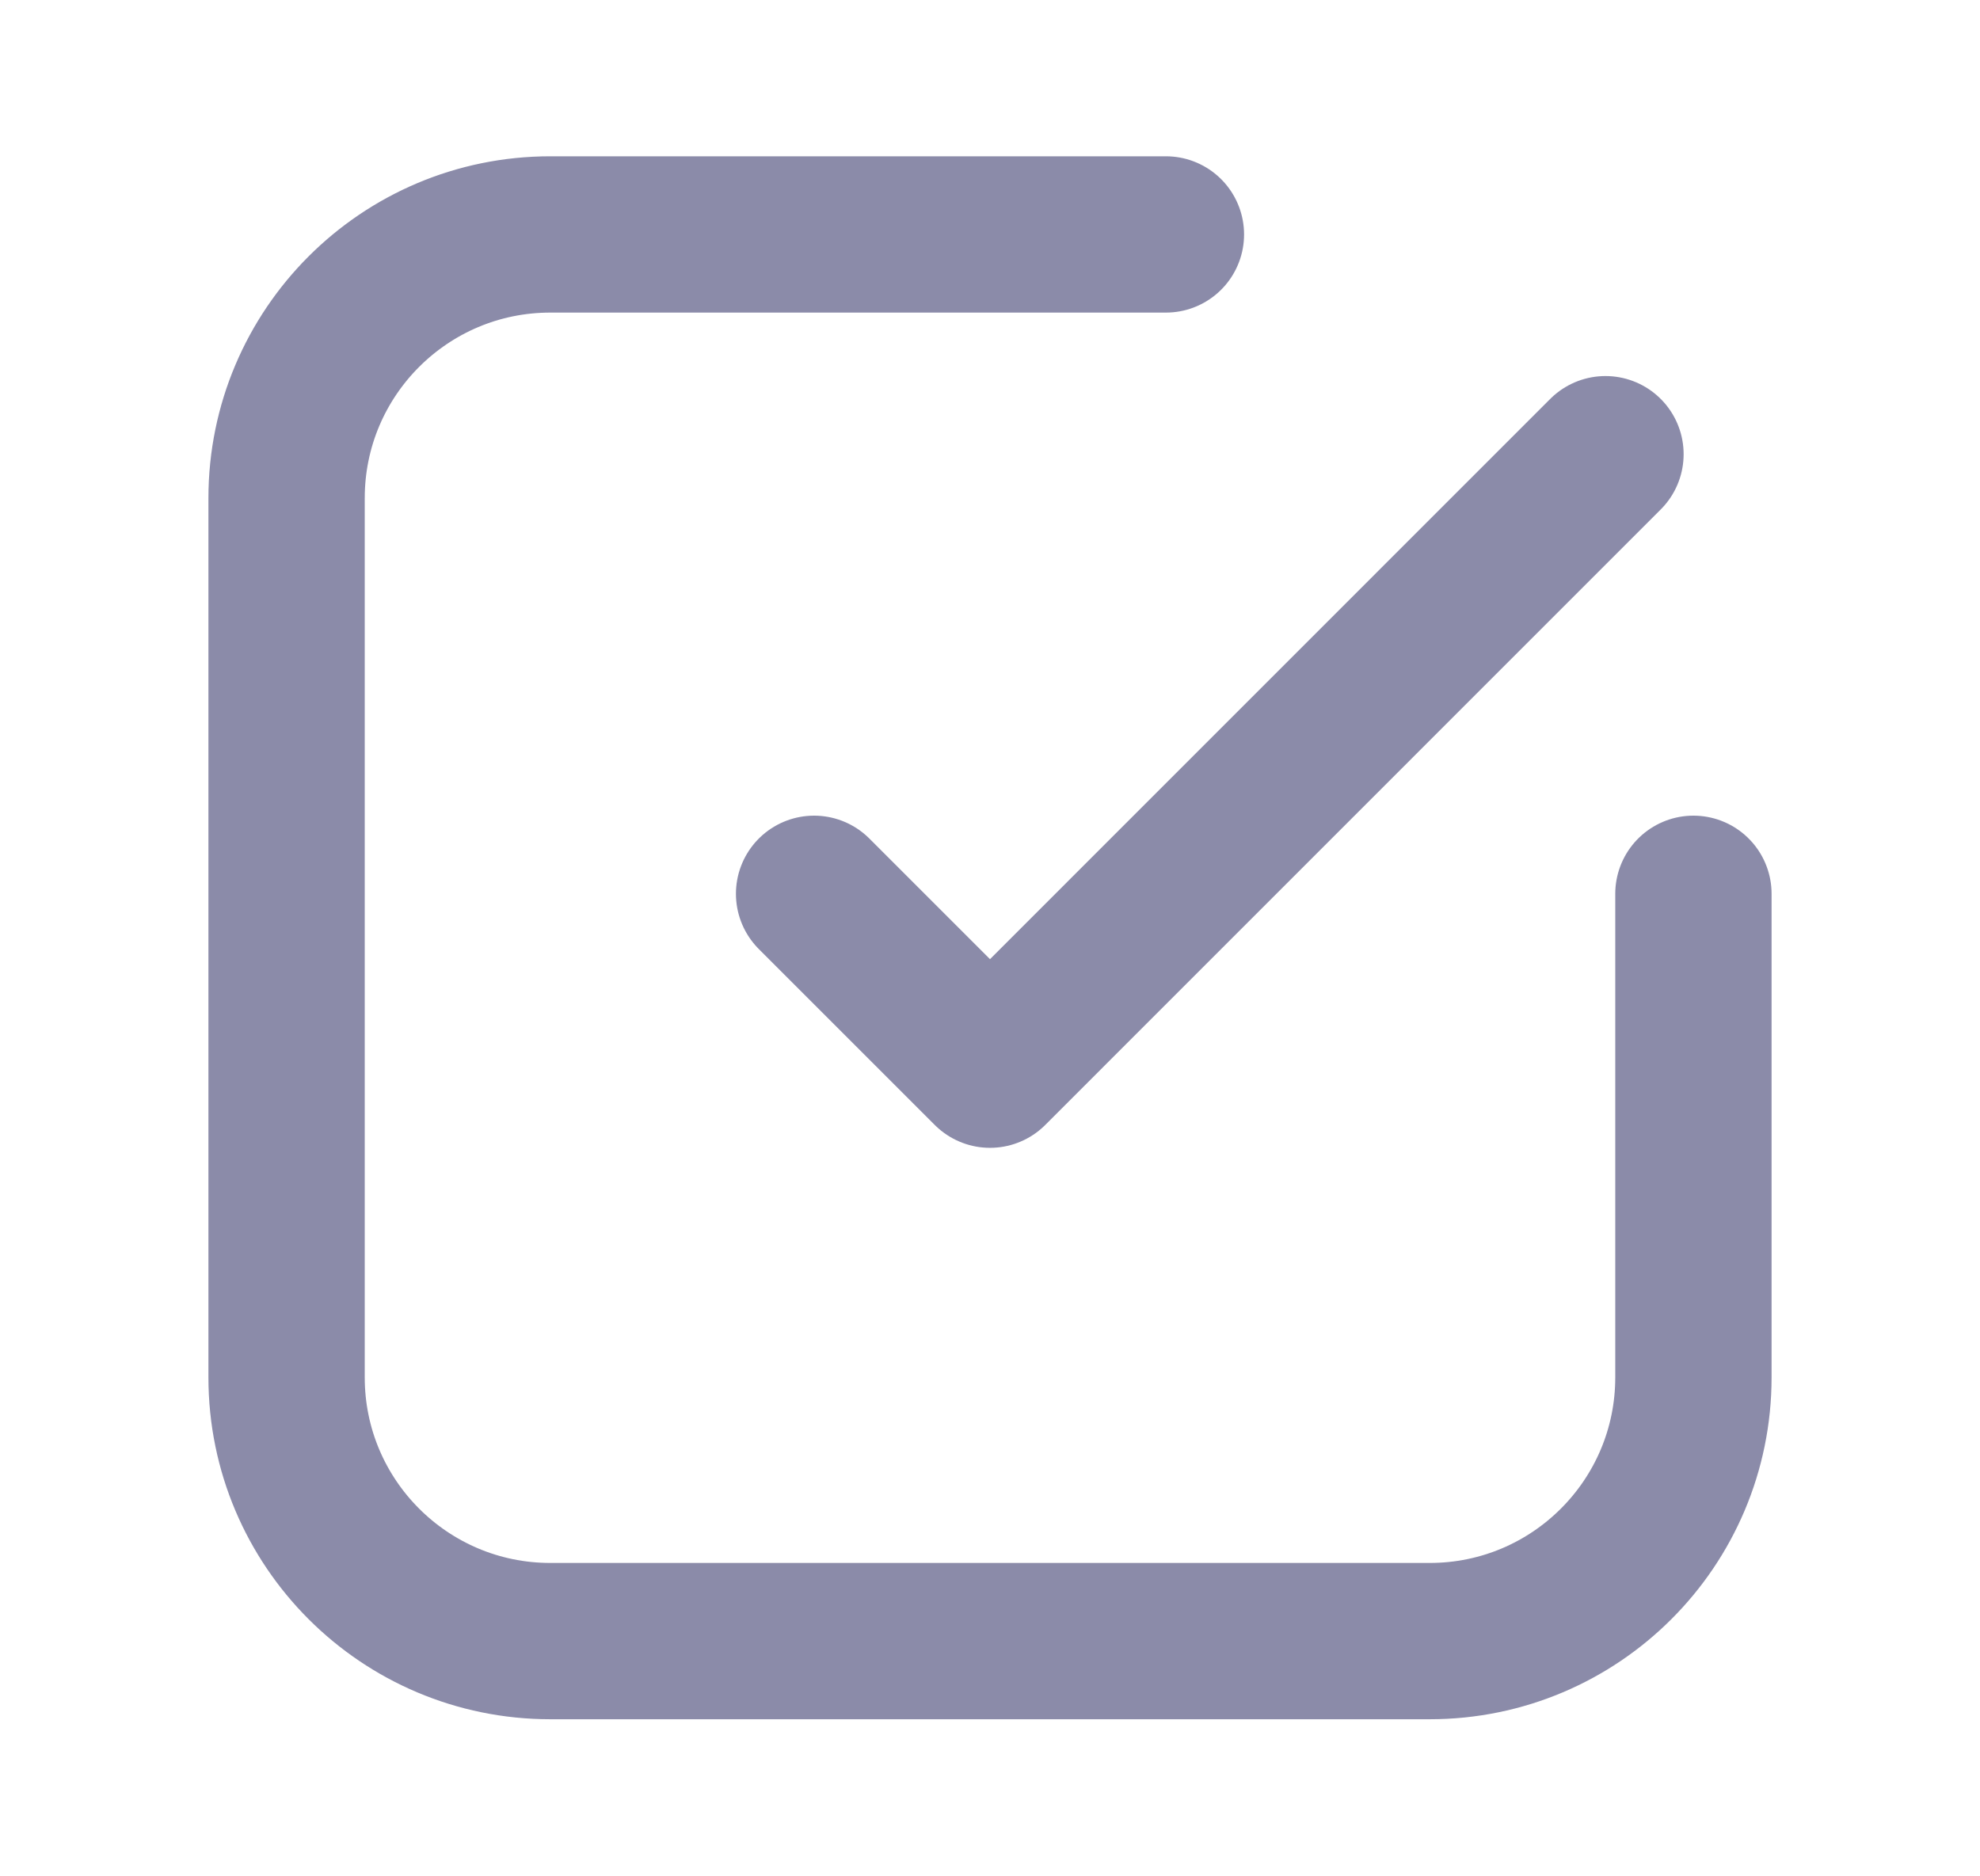
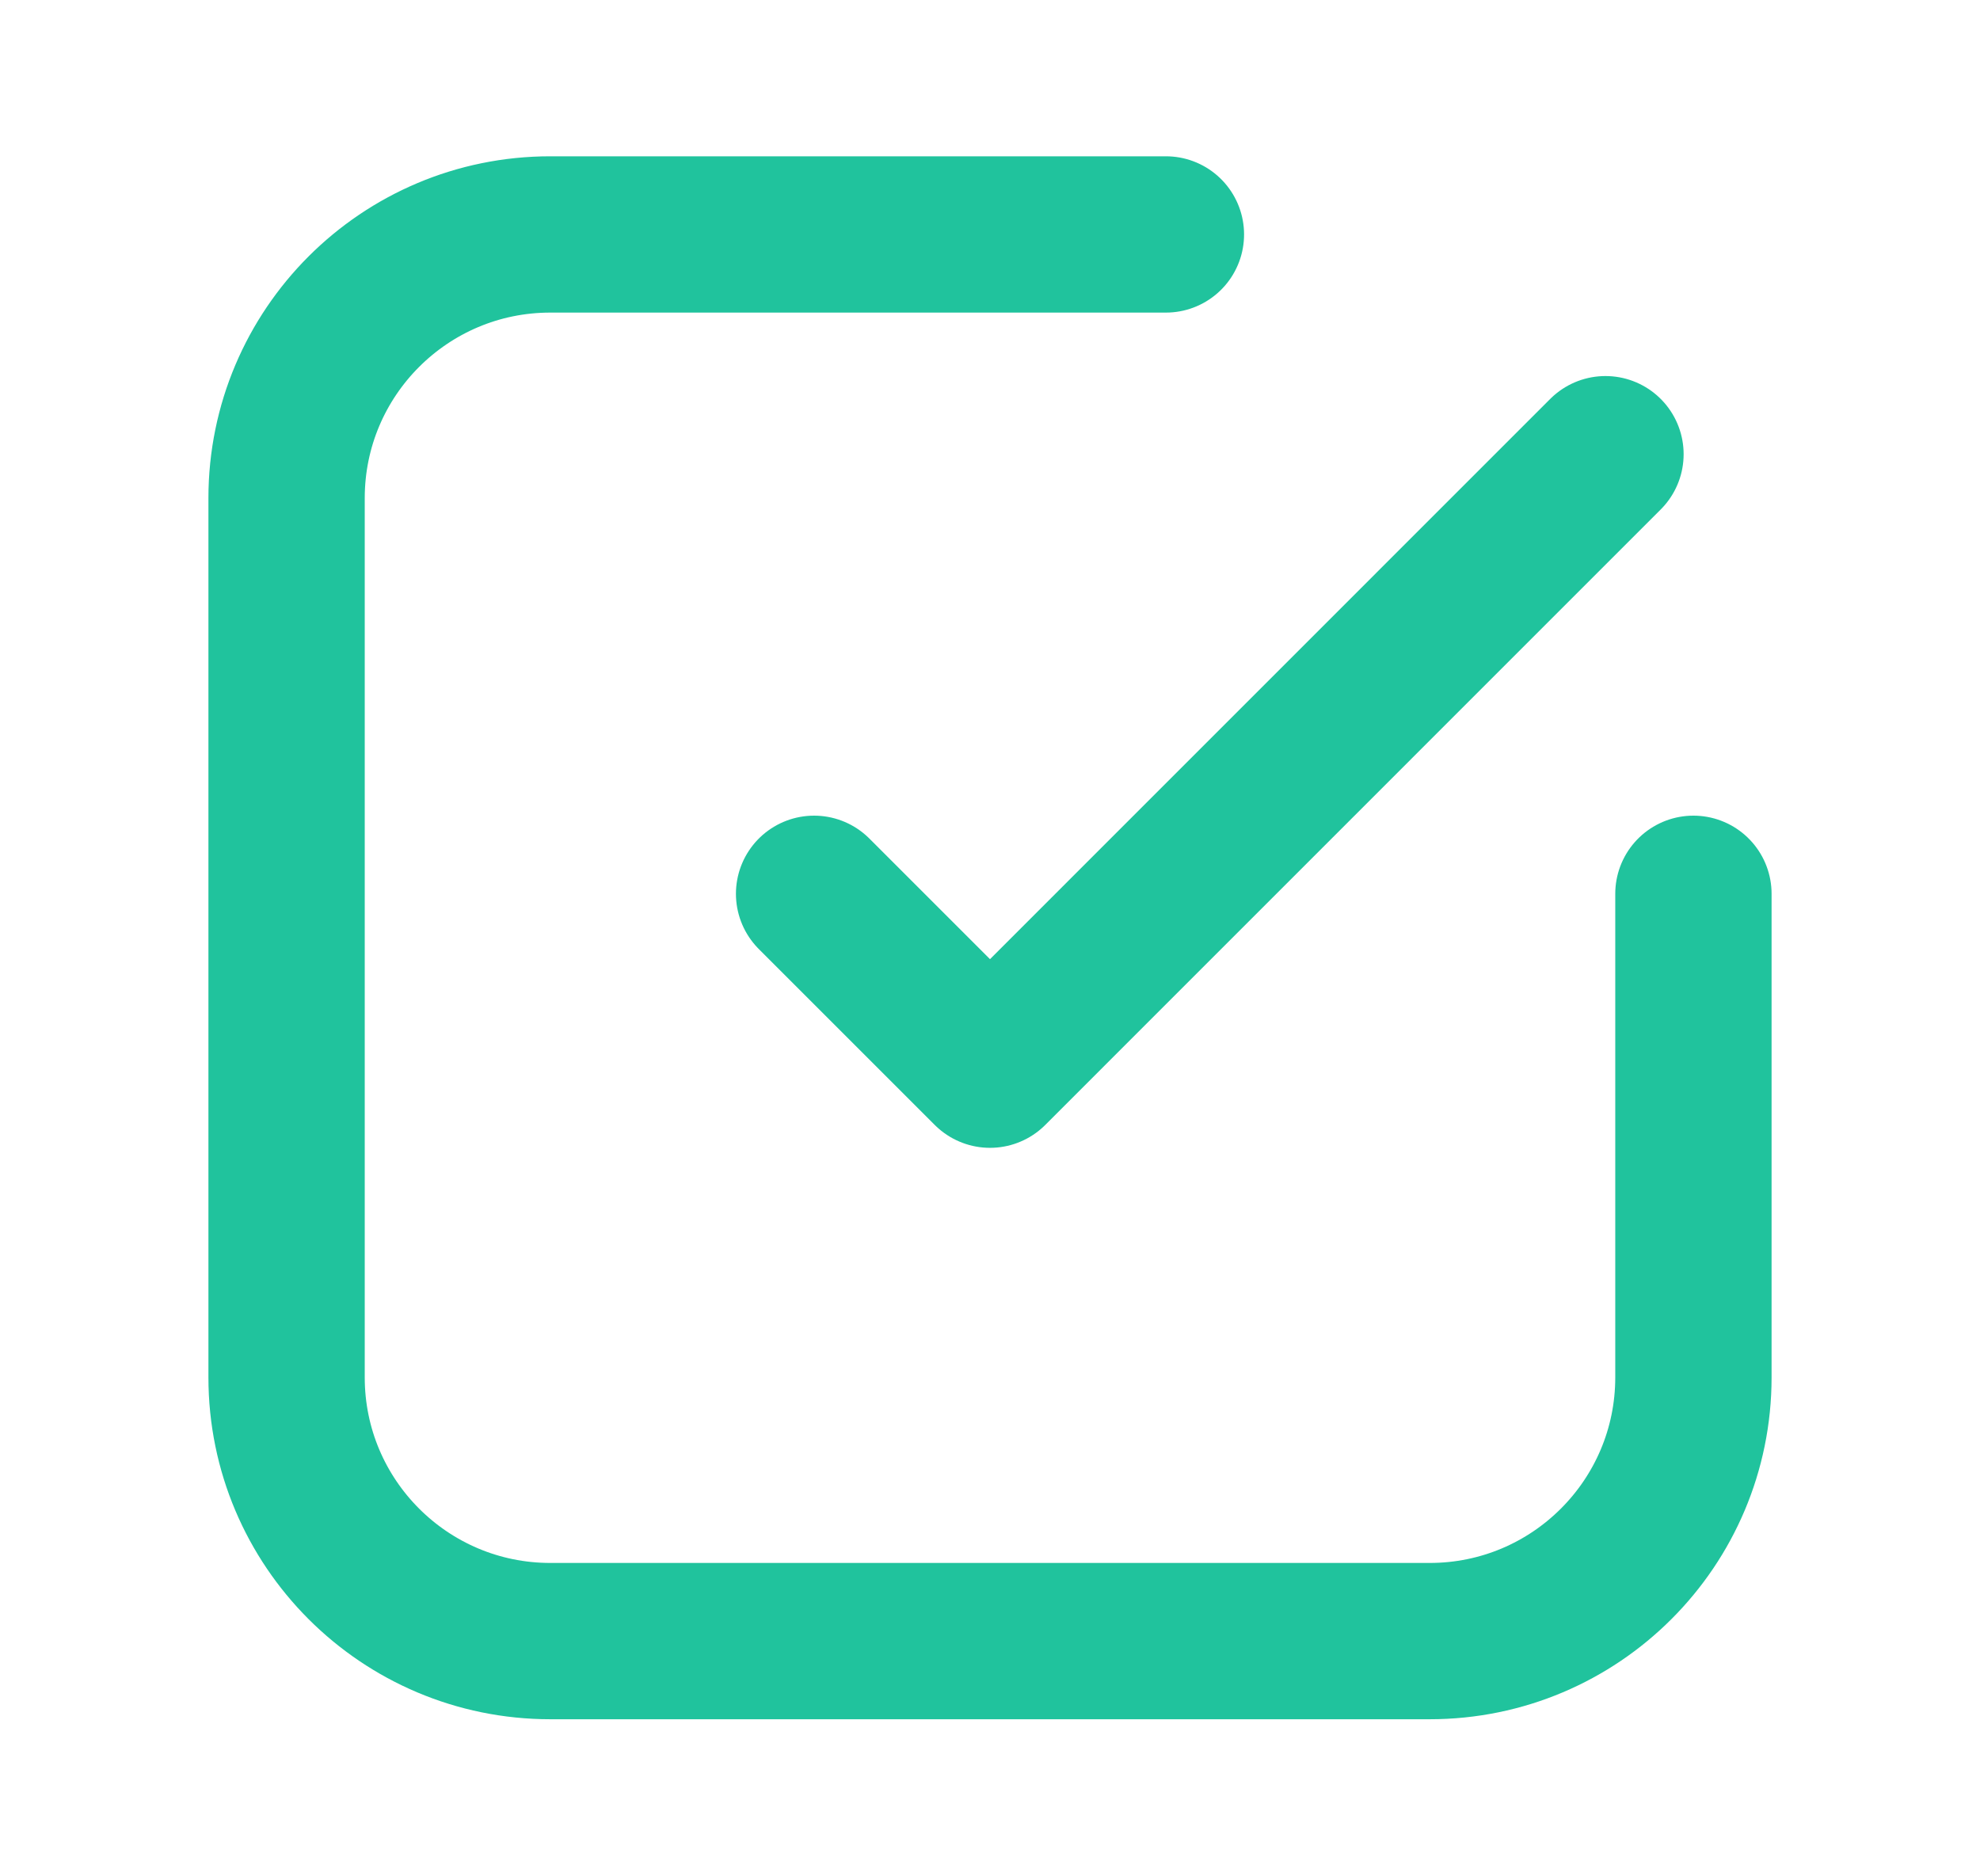
<svg xmlns="http://www.w3.org/2000/svg" width="19" height="18" viewBox="0 0 19 18" fill="none">
-   <path d="M11.188 2.25H5.281C3.883 2.25 2.75 3.383 2.75 4.781V13.219C2.75 14.617 3.883 15.75 5.281 15.75H13.719C15.117 15.75 16.25 14.617 16.25 13.219V8.578M15.406 4.359L9.5 10.266L7.812 8.578" stroke="#8B8BA9" stroke-width="1.5" stroke-linecap="round" stroke-linejoin="round" />
+   <path d="M11.188 2.25H5.281C3.883 2.25 2.75 3.383 2.75 4.781V13.219C2.75 14.617 3.883 15.75 5.281 15.75H13.719C15.117 15.75 16.25 14.617 16.25 13.219V8.578M15.406 4.359L9.5 10.266L7.812 8.578" stroke="#20C39D" stroke-width="1.5" stroke-linecap="round" stroke-linejoin="round" />
</svg>
